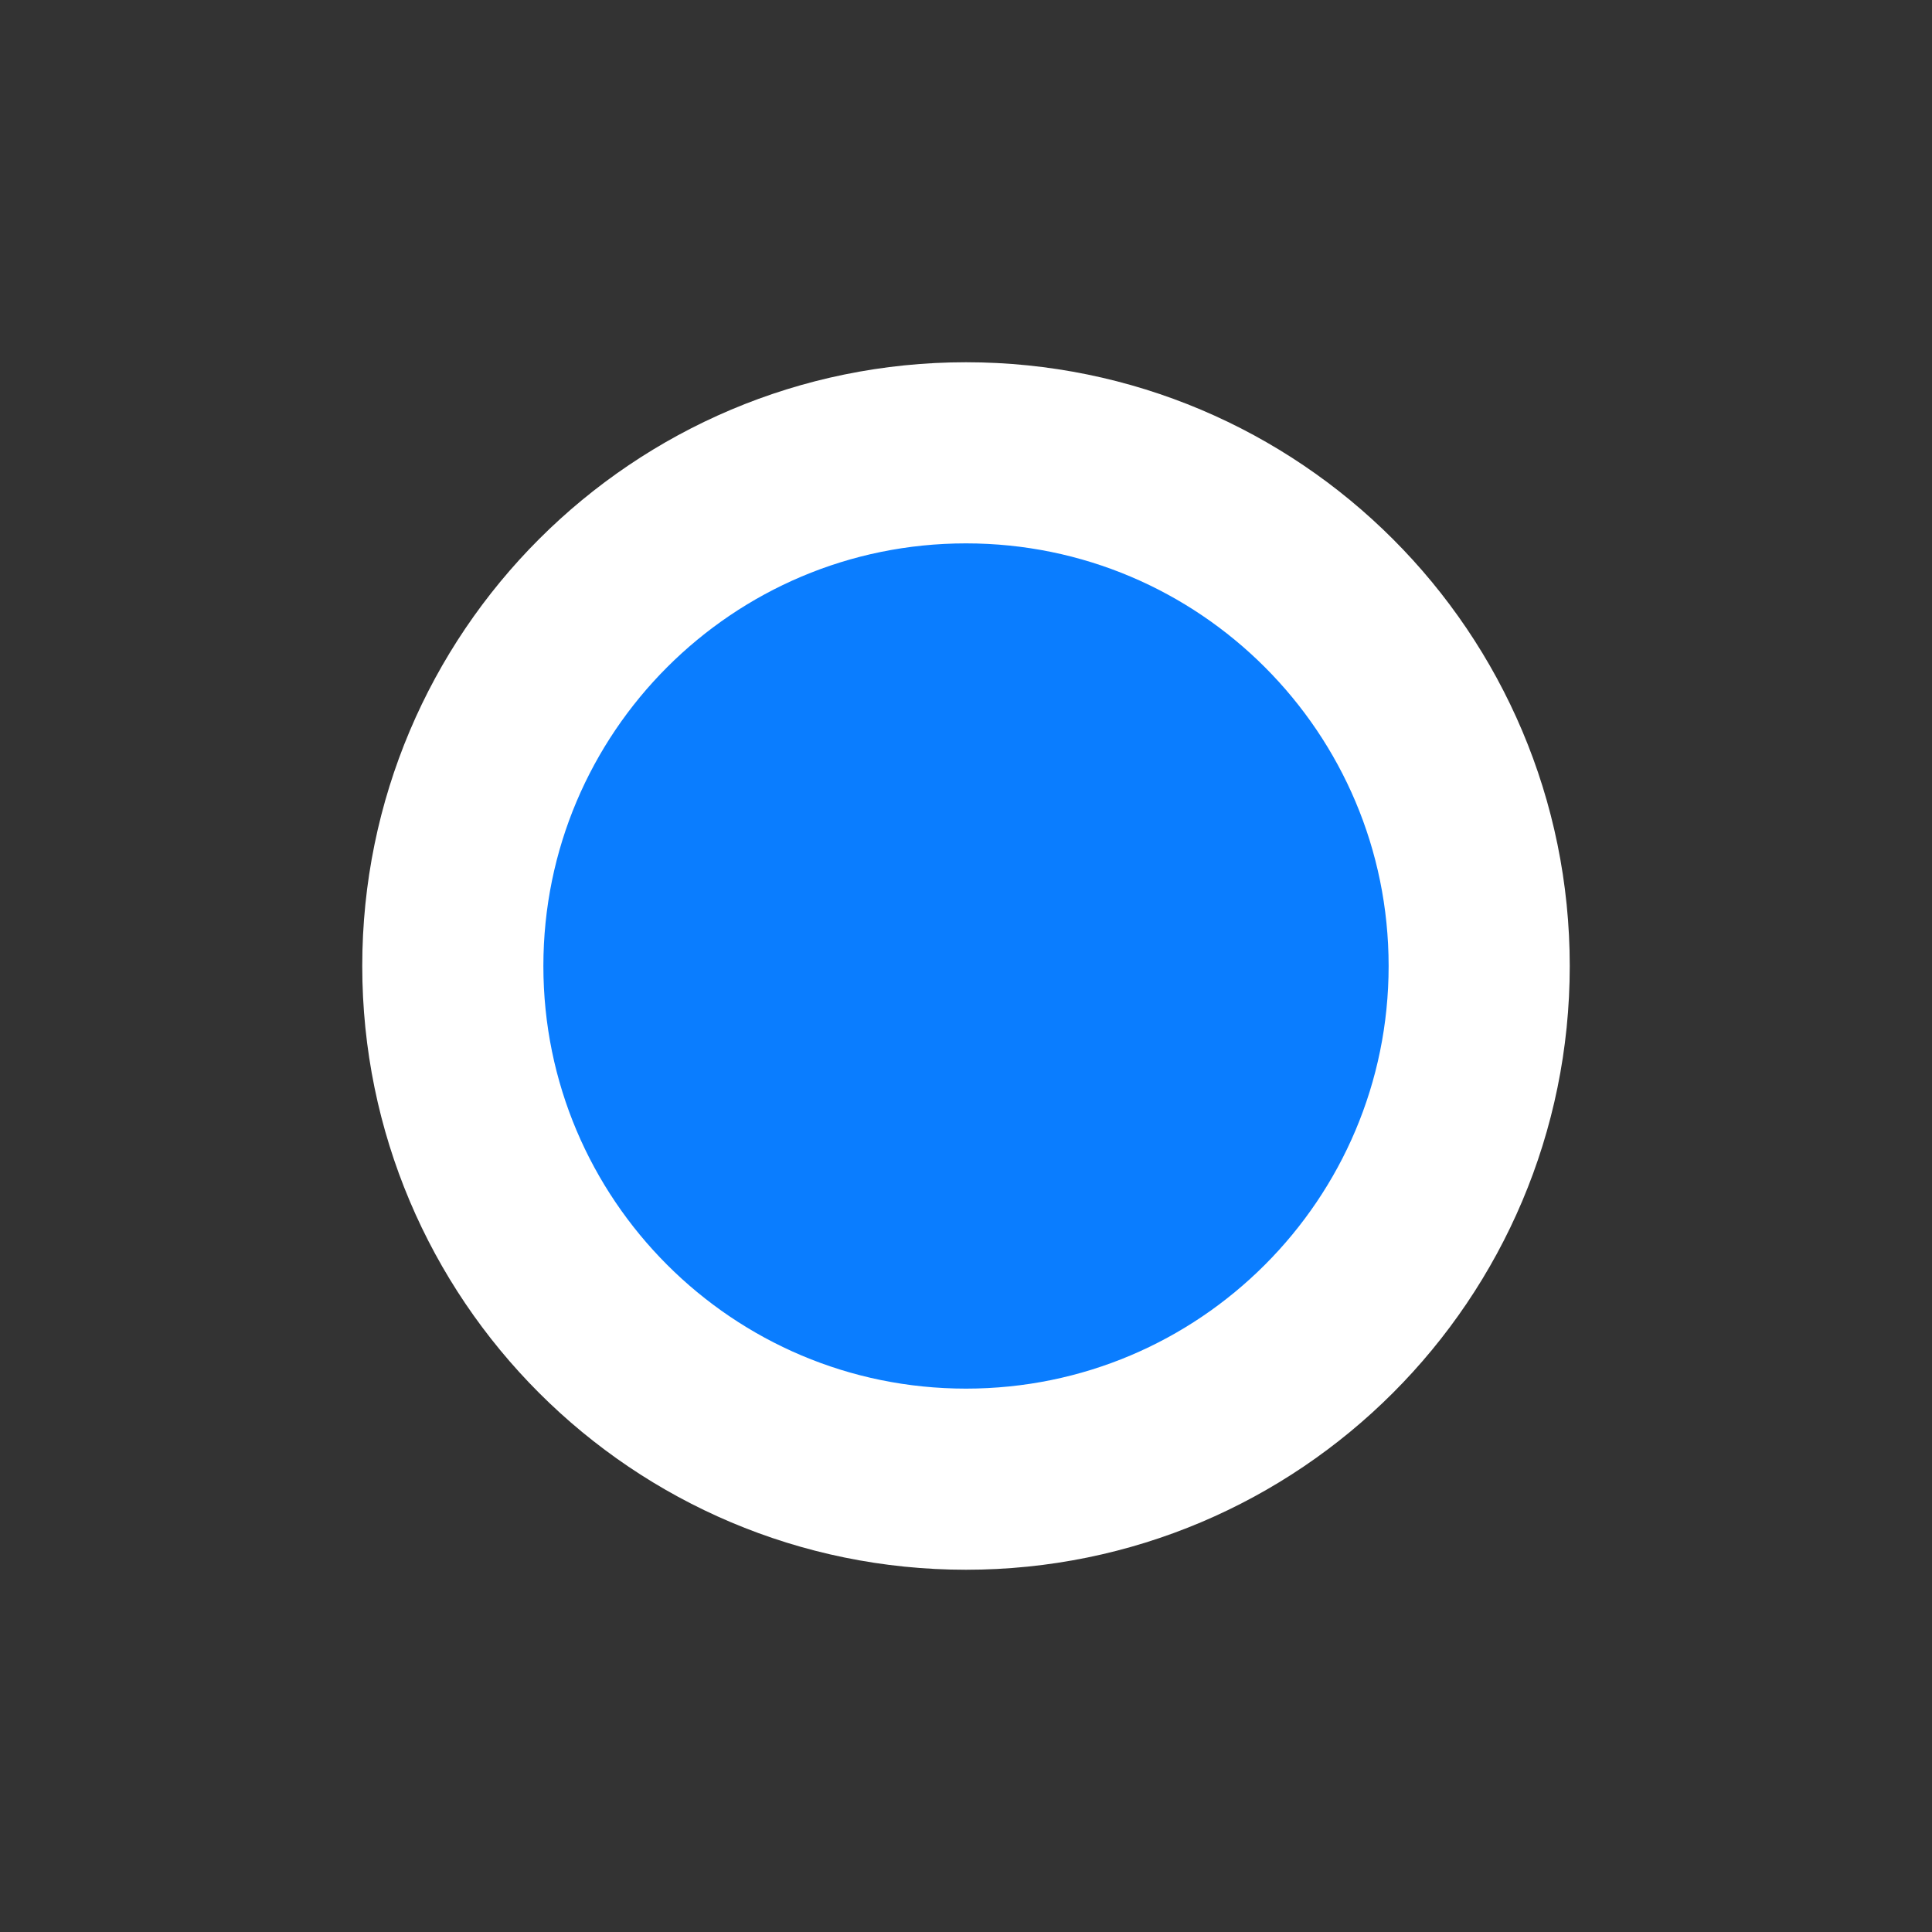
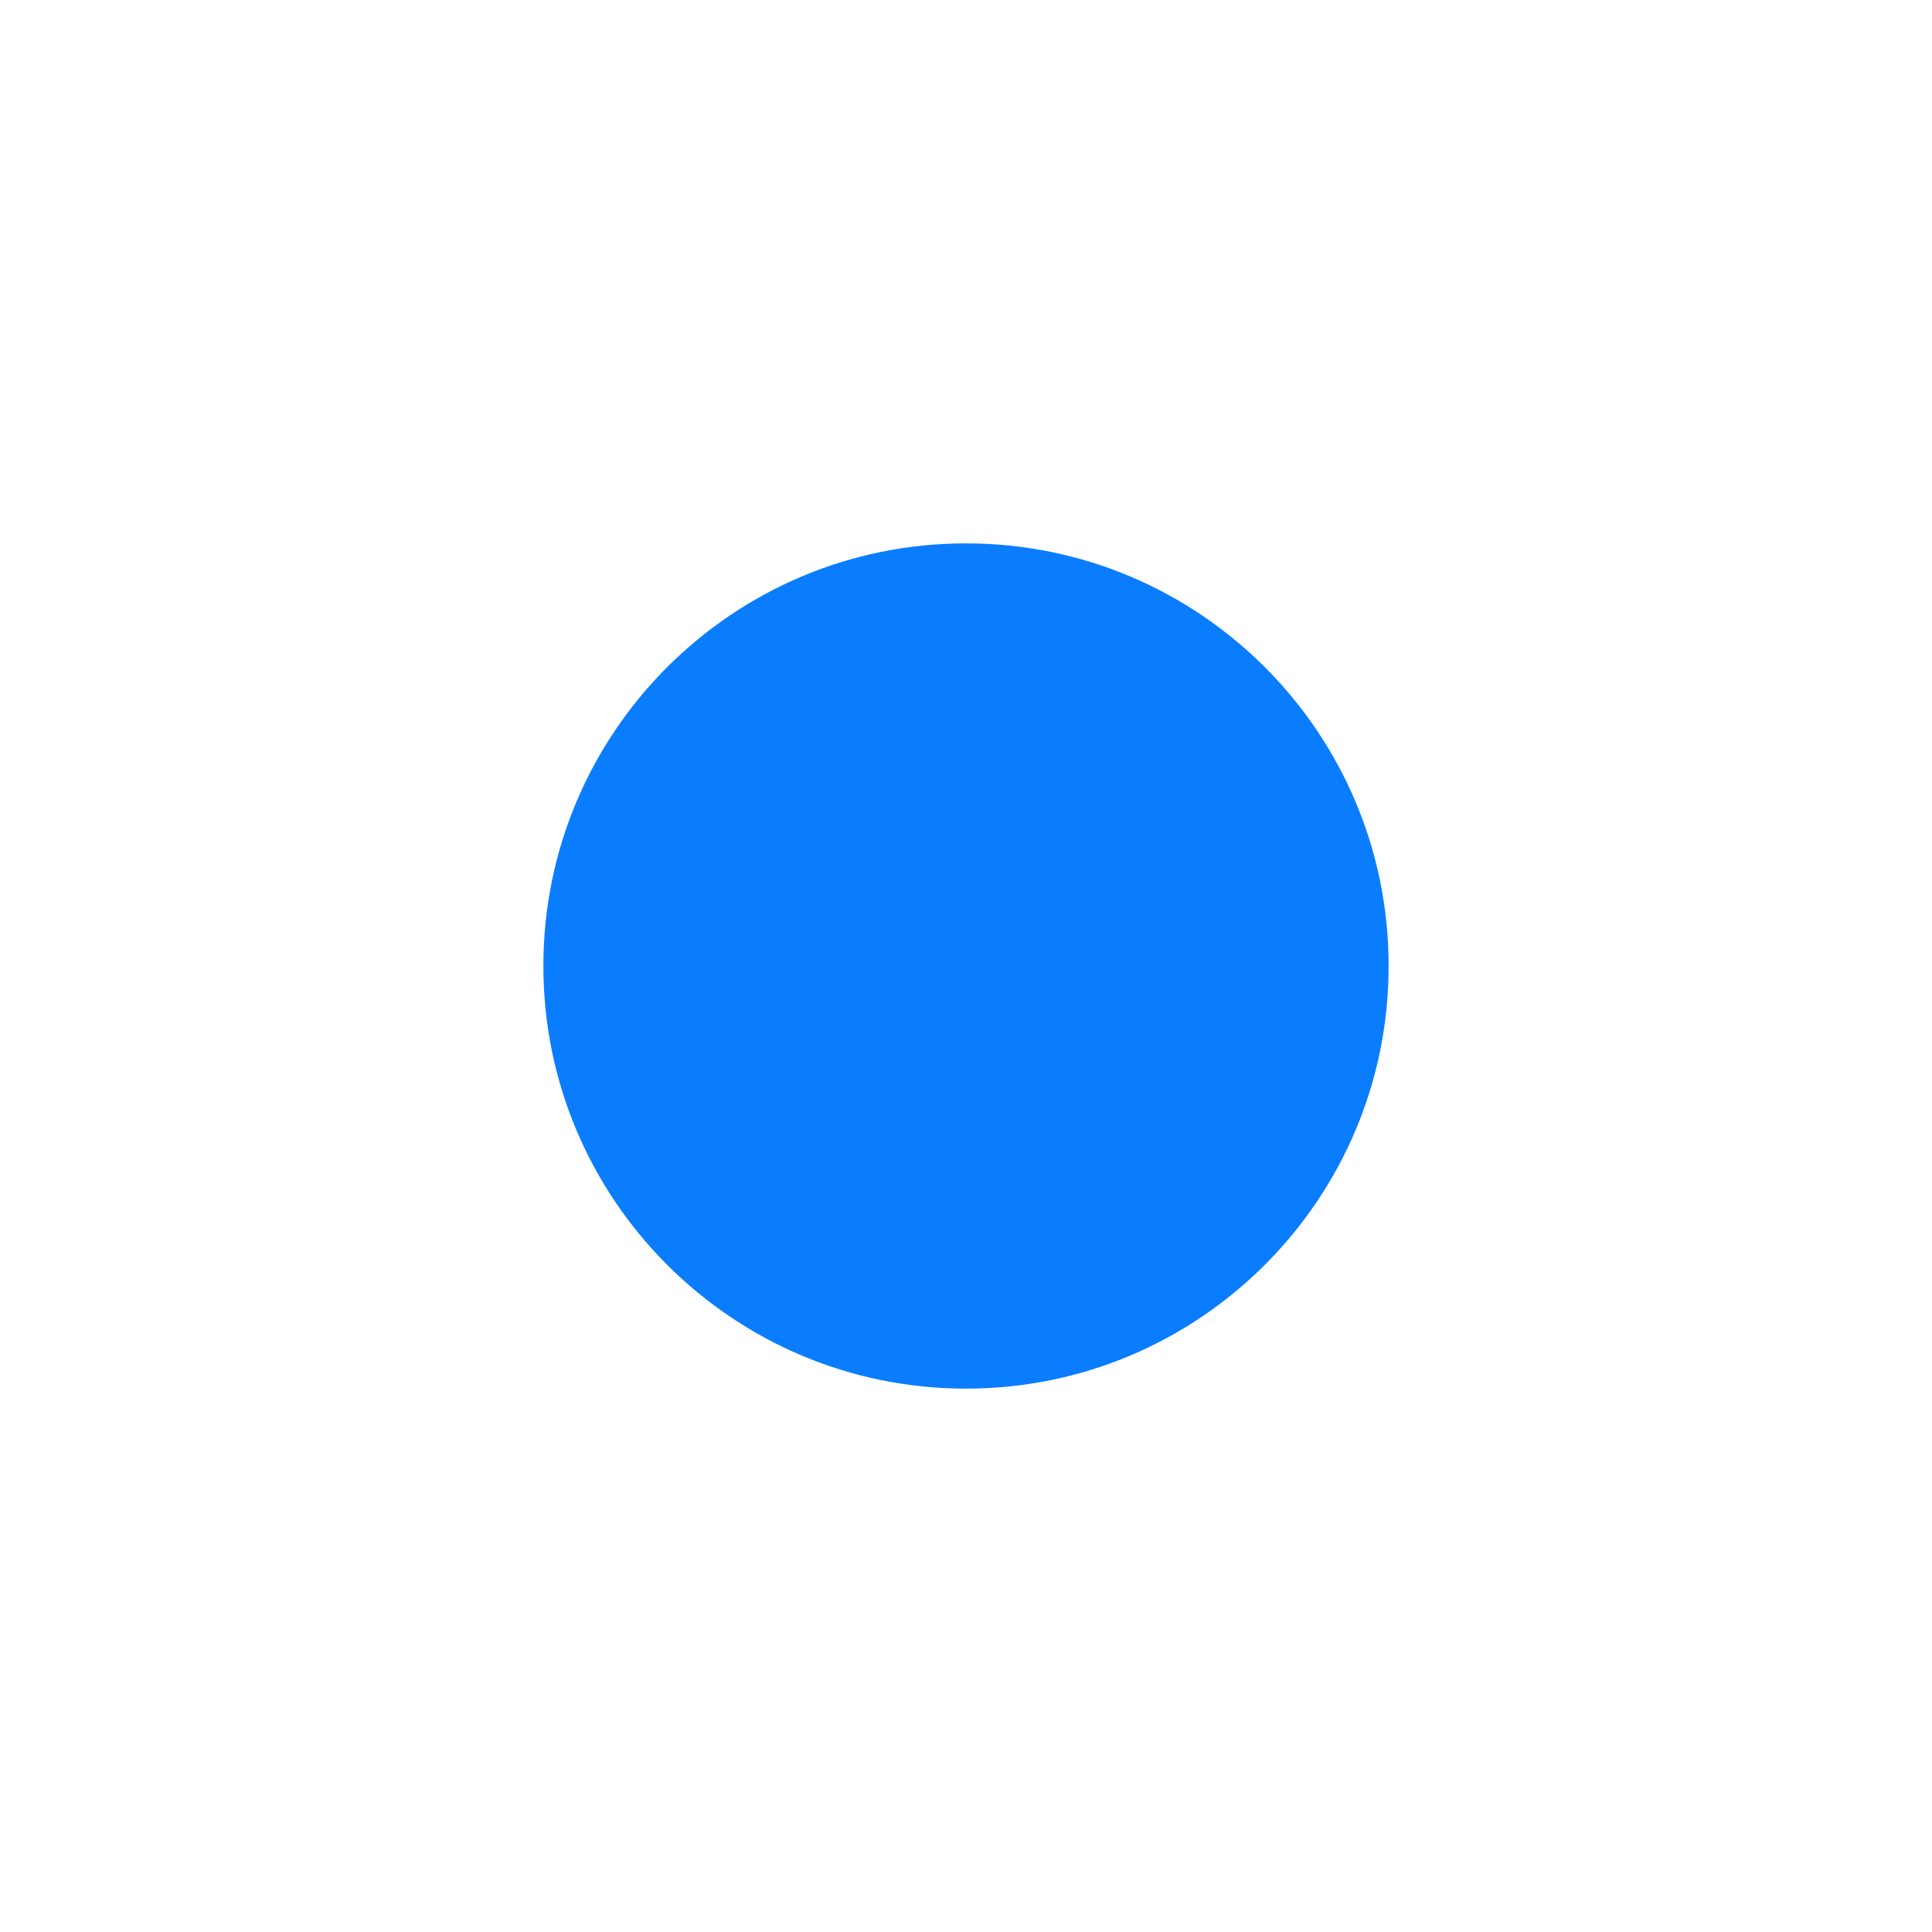
<svg xmlns="http://www.w3.org/2000/svg" width="16" height="16" viewBox="0 0 16 16" fill="none">
  <g clip-path="url(#fi-colour-swmm-junction-svg-clip0_1_2592)">
    <rect width="16" height="16" fill="white" />
-     <rect width="16" height="16" fill="#333333" />
    <circle cx="8" cy="8" r="4.25" fill="#0A7DFF" stroke="white" stroke-width="1.5" />
  </g>
  <defs>
    <clipPath id="fi-colour-swmm-junction-svg-clip0_1_2592">
      <rect width="16" height="16" fill="white" />
    </clipPath>
  </defs>
</svg>
